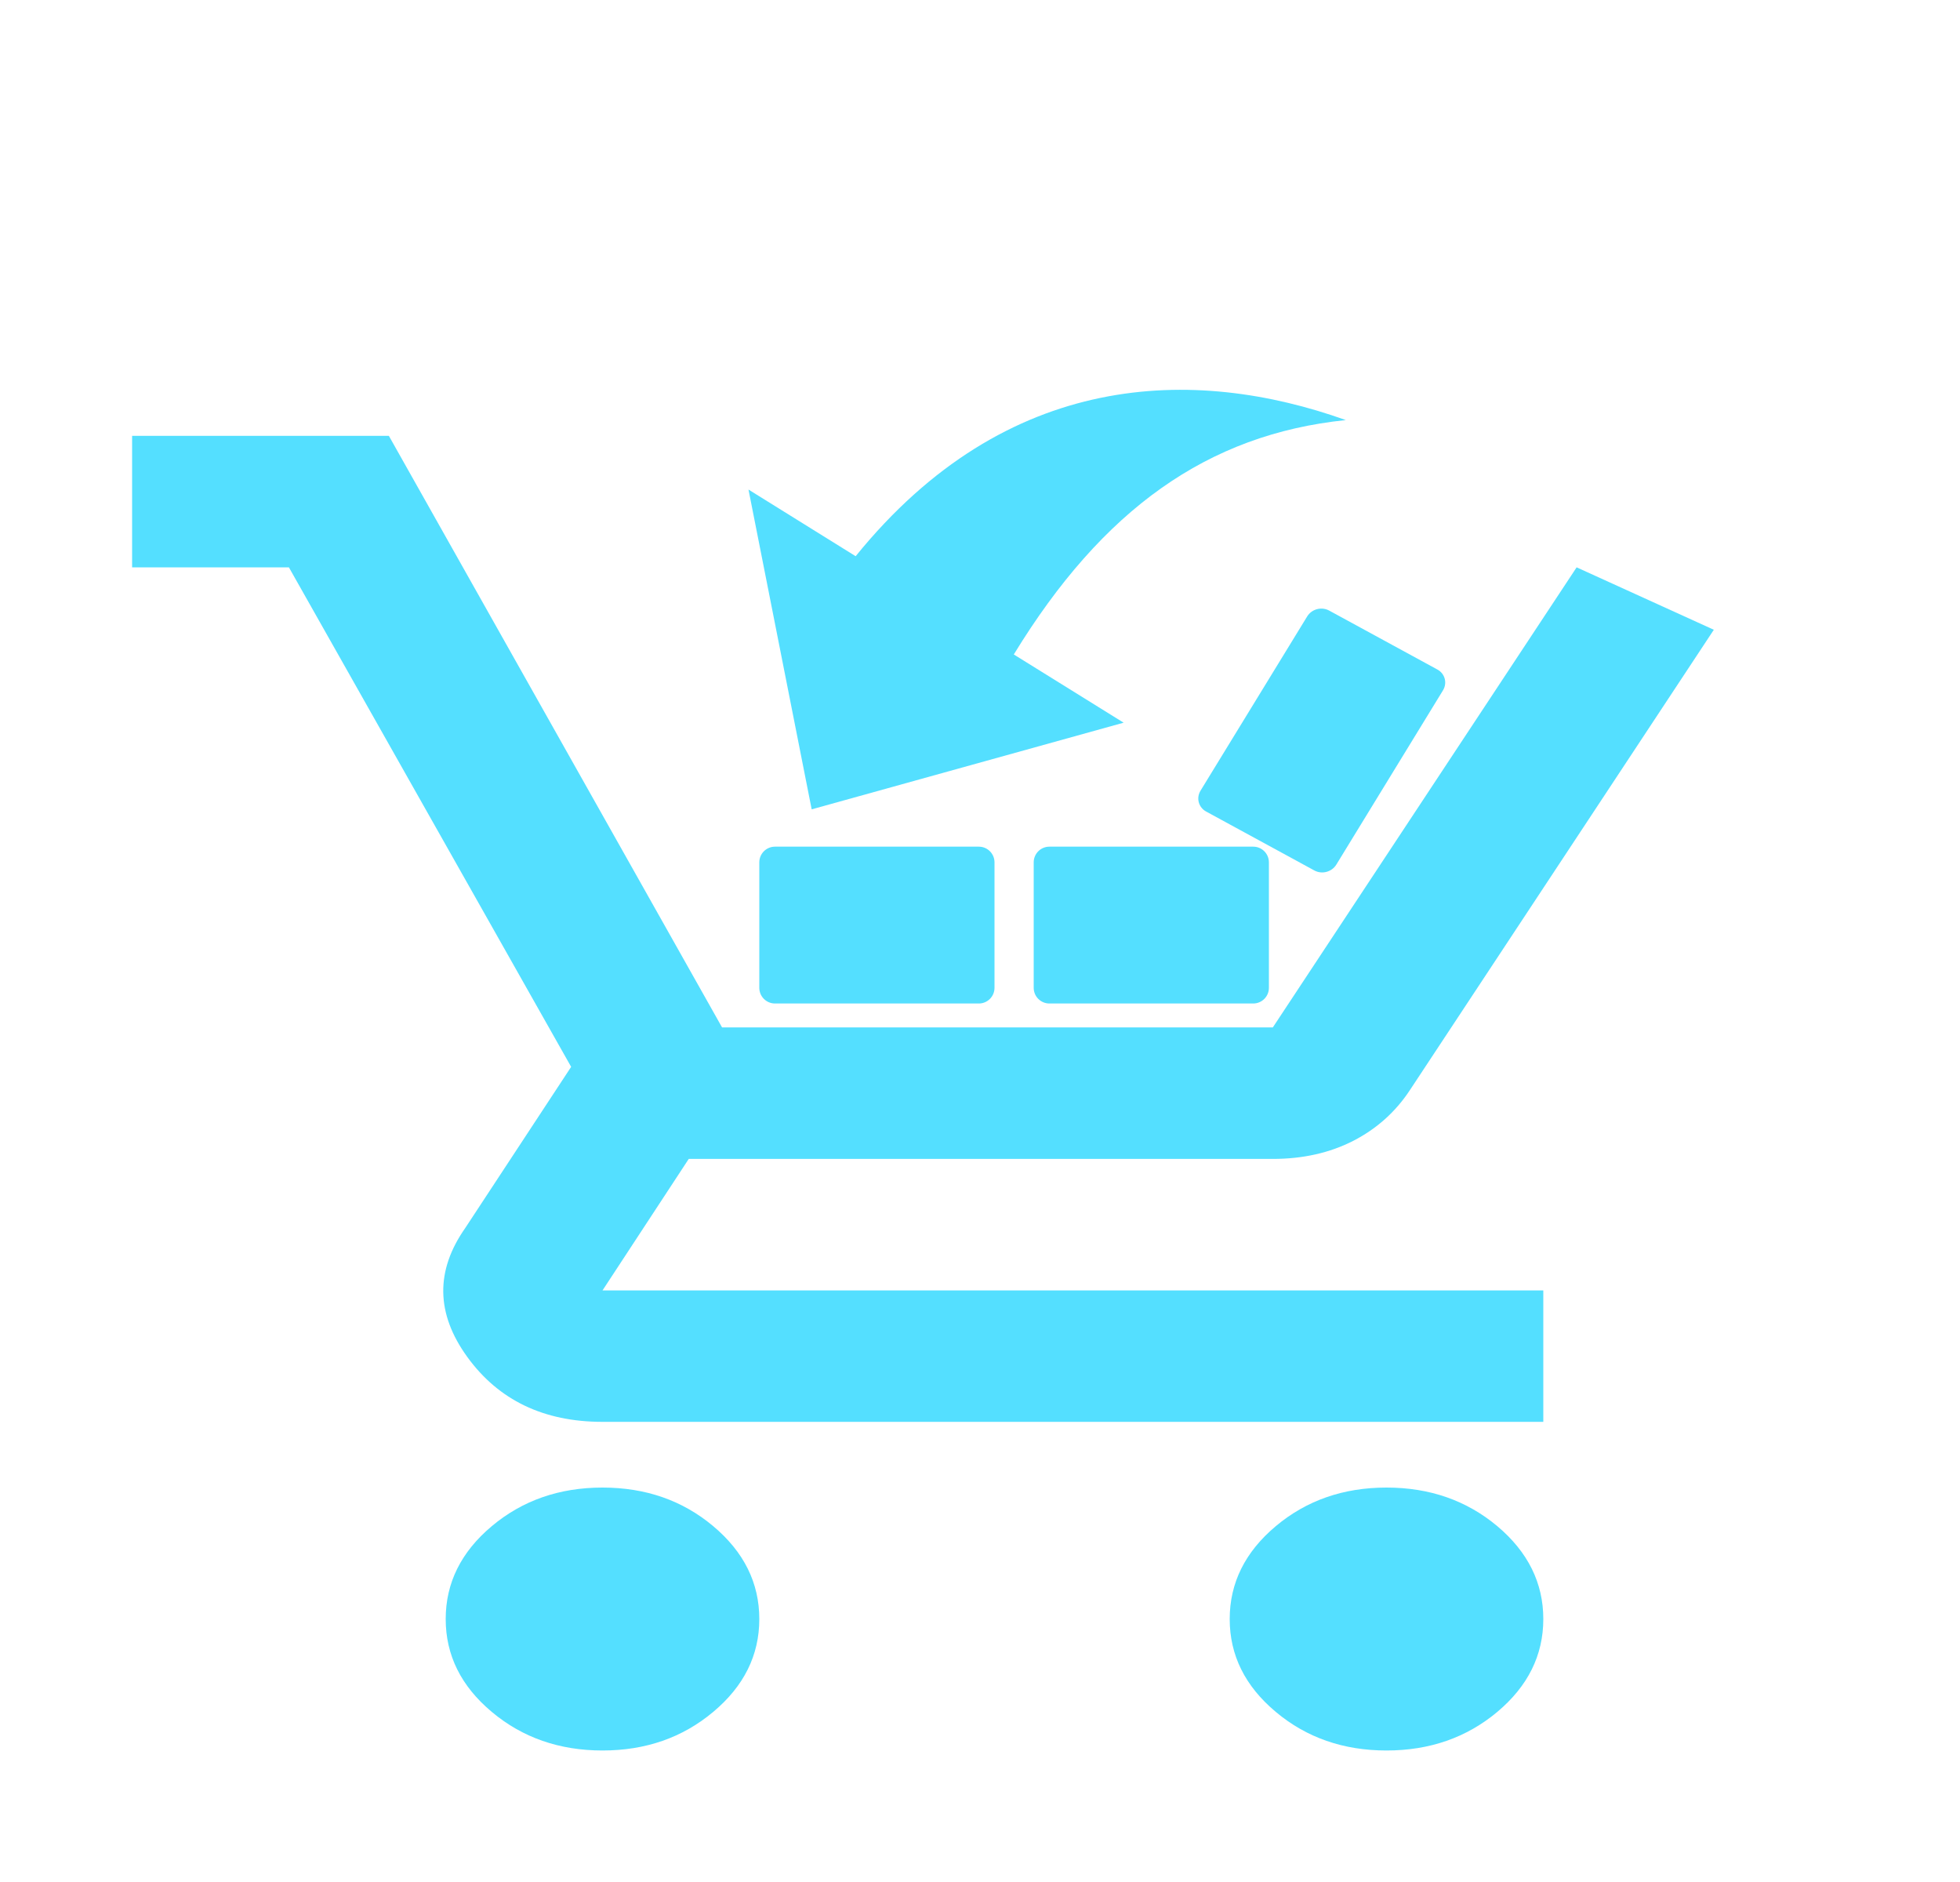
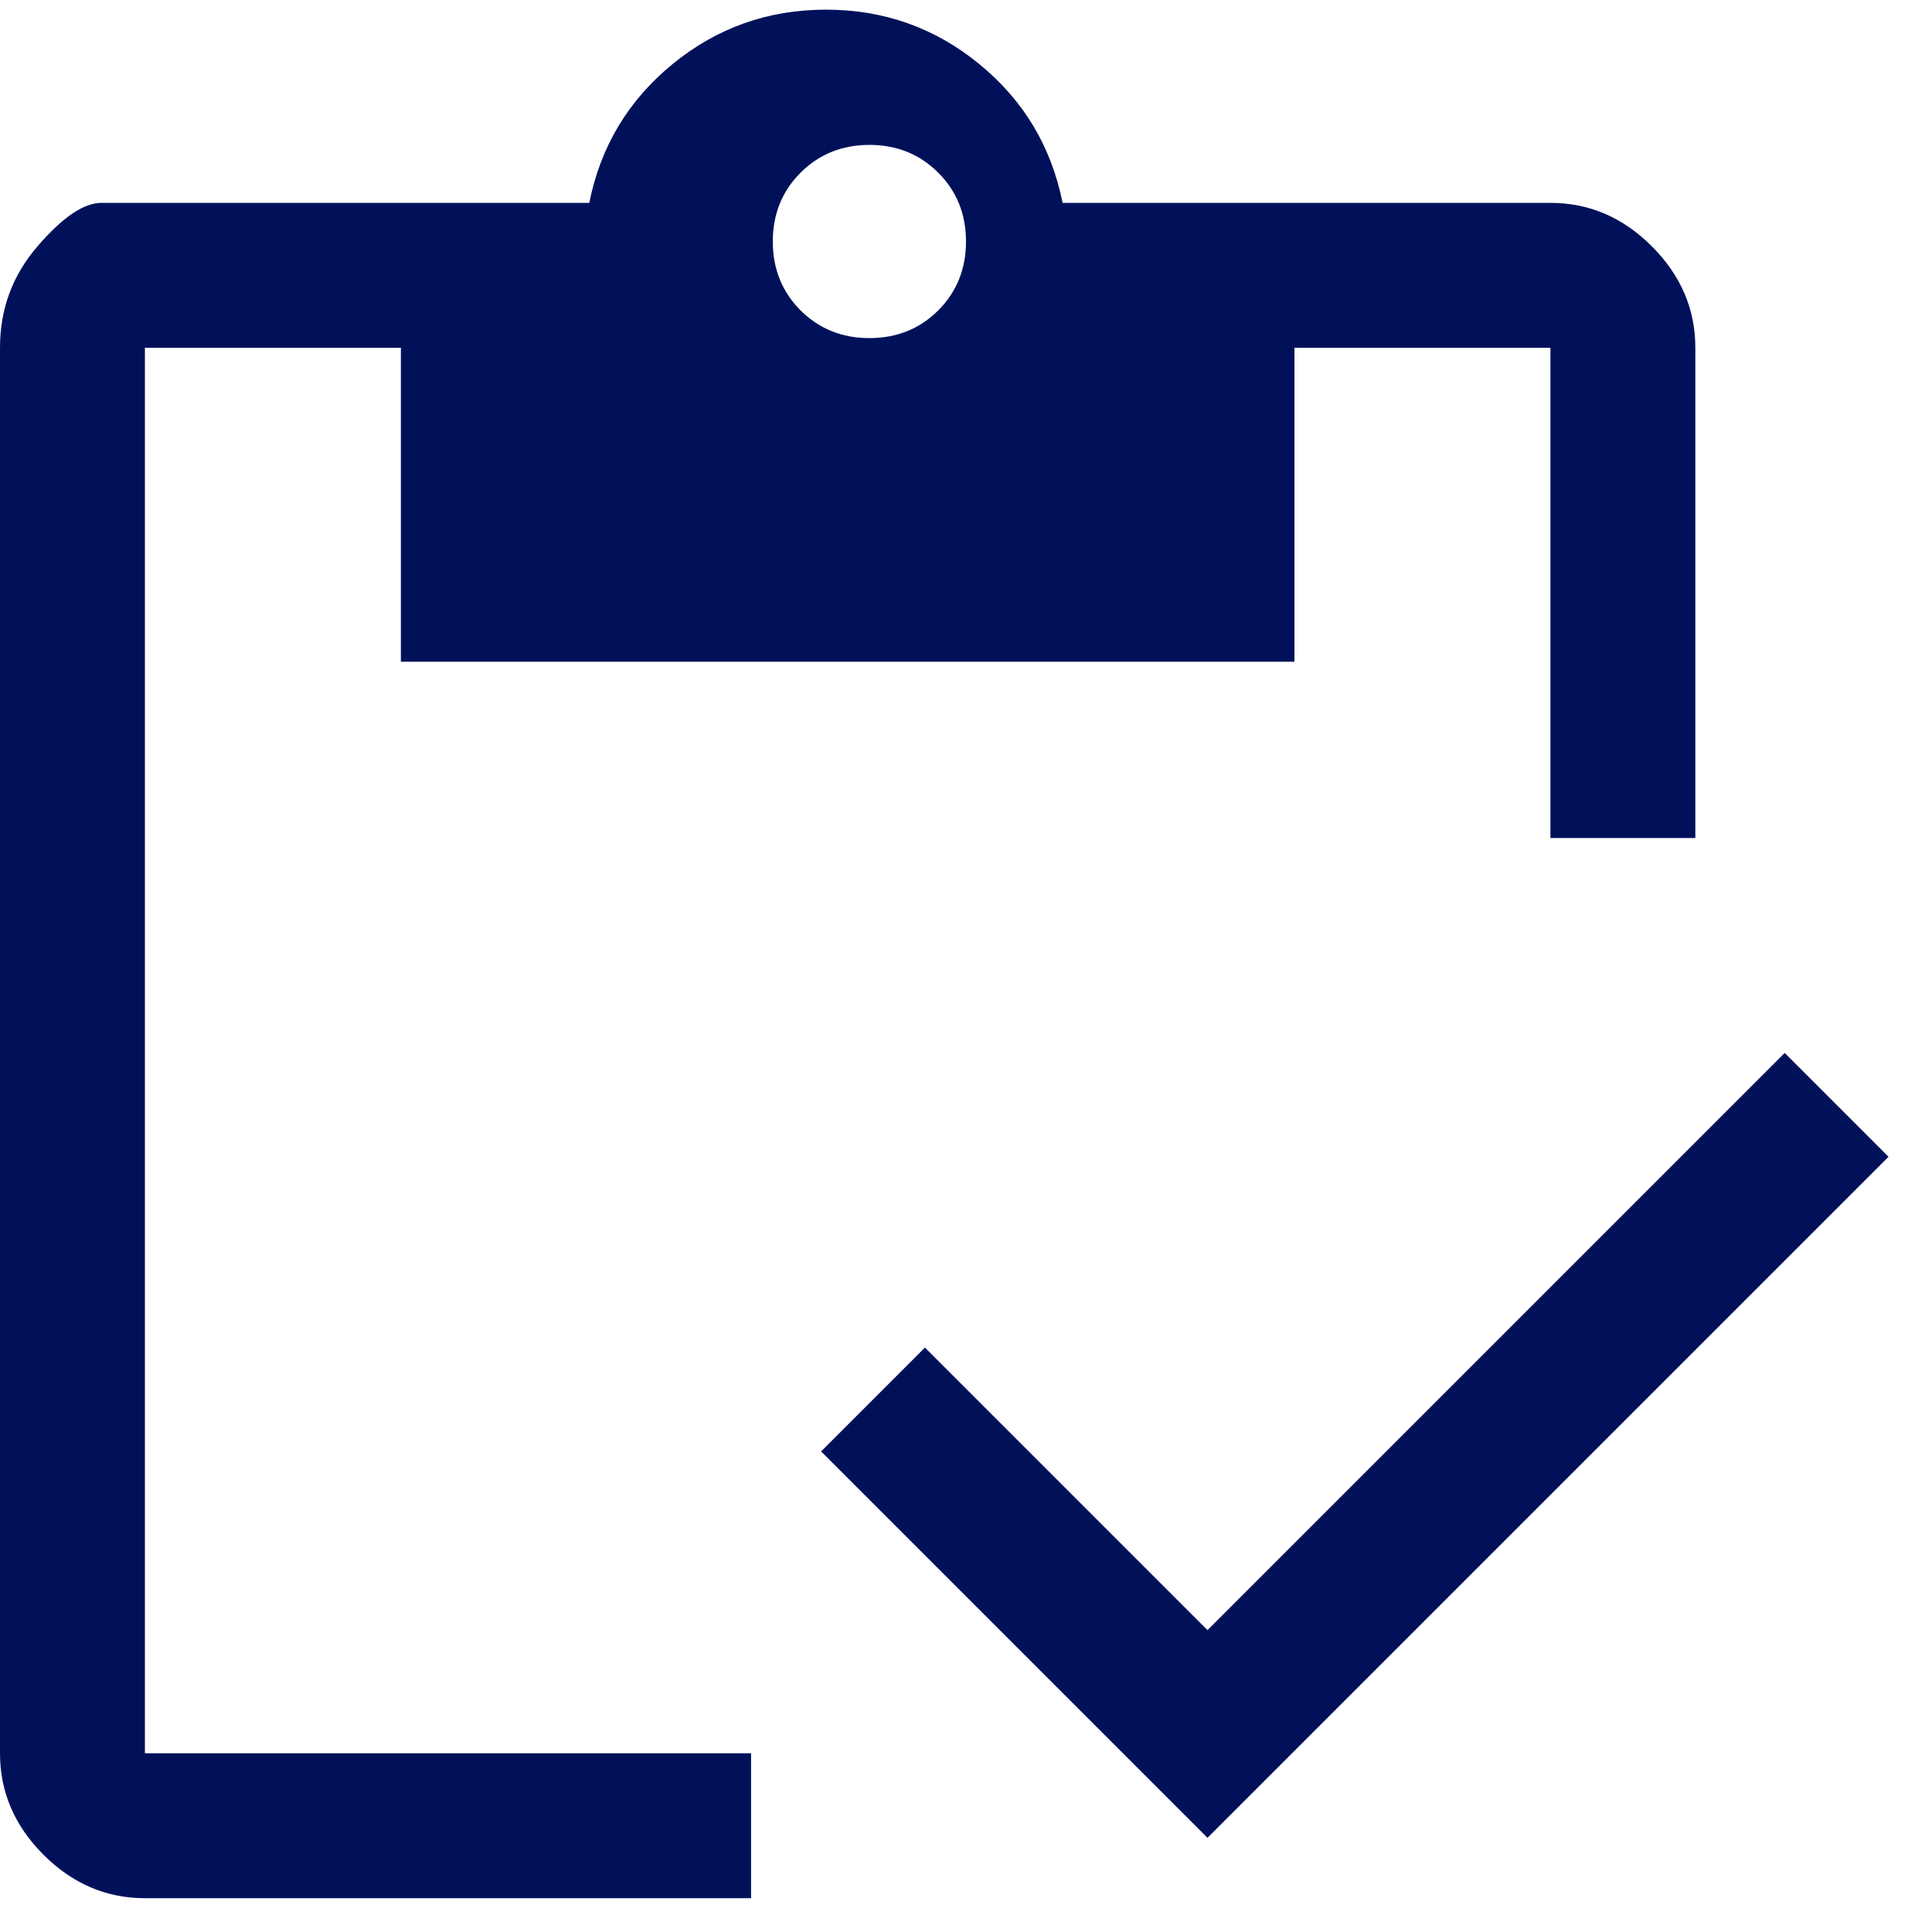
- <svg xmlns="http://www.w3.org/2000/svg" width="25" height="24" viewBox="0 0 25 24" fill="none">
-   <mask id="mask0_43_5" style="mask-type:alpha" maskUnits="userSpaceOnUse" x="0" y="3" width="25" height="21">
-     <rect x="0.685" y="3.882" width="24" height="20.119" fill="#D9D9D9" />
-   </mask>
-   <g mask="url(#mask0_43_5)">
-     <path d="M7.685 22.323C7.135 22.323 6.664 22.159 6.273 21.831C5.881 21.503 5.685 21.108 5.685 20.647C5.685 20.186 5.881 19.791 6.273 19.462C6.664 19.134 7.135 18.97 7.685 18.97C8.235 18.97 8.706 19.134 9.097 19.462C9.489 19.791 9.685 20.186 9.685 20.647C9.685 21.108 9.489 21.503 9.097 21.831C8.706 22.159 8.235 22.323 7.685 22.323ZM17.685 22.323C17.135 22.323 16.664 22.159 16.273 21.831C15.881 21.503 15.685 21.108 15.685 20.647C15.685 20.186 15.881 19.791 16.273 19.462C16.664 19.134 17.135 18.97 17.685 18.97C18.235 18.97 18.706 19.134 19.098 19.462C19.489 19.791 19.685 20.186 19.685 20.647C19.685 21.108 19.489 21.503 19.098 21.831C18.706 22.159 18.235 22.323 17.685 22.323ZM7.685 18.132C6.935 18.132 6.36 17.856 5.96 17.304C5.56 16.752 5.552 16.204 5.935 15.659L7.285 13.605L3.685 7.235H1.685V5.558H4.96L9.21 13.102H16.235L20.11 7.235L21.86 8.031L17.985 13.899C17.802 14.178 17.56 14.395 17.26 14.549C16.96 14.702 16.618 14.779 16.235 14.779H8.785L7.685 16.456H19.685V18.132H7.685Z" fill="#54DFFF" />
-   </g>
-   <path d="M10.914 7.093L9.547 6.243L10.353 10.321L14.332 9.216L12.931 8.346C14.063 6.495 15.403 5.539 17.166 5.357C15.231 4.666 12.842 4.714 10.914 7.093Z" fill="#54DFFF" />
-   <rect width="3.005" height="1.972" rx="0.2" transform="matrix(0.522134 -0.852863 0.878258 0.478187 15.2086 10.2533)" fill="#54DFFF" />
-   <rect x="9.685" y="10.797" width="3" height="2" rx="0.2" fill="#54DFFF" />
-   <rect x="13.185" y="10.797" width="3" height="2" rx="0.2" fill="#54DFFF" />
+ <svg xmlns="http://www.w3.org/2000/svg" width="20" height="20" viewBox="0 0 20 20" fill="none">
+   <path d="M7.775 19.65H1.5C1.1 19.65 0.75 19.5 0.45 19.2C0.15 18.9 0 18.55 0 18.15V3.6C0 3.2 0.129 2.85 0.388 2.55C0.646 2.25 0.867 2.1 1.05 2.1H6.1C6.217 1.517 6.504 1.038 6.963 0.663C7.421 0.288 7.95 0.1 8.55 0.1C9.15 0.1 9.679 0.288 10.137 0.663C10.596 1.038 10.883 1.517 11 2.1H16.05C16.45 2.1 16.8 2.25 17.1 2.55C17.4 2.85 17.55 3.2 17.55 3.6V8.675H16.05V3.6H13.4V6.85H4.15V3.6H1.5V18.15H7.775V19.65ZM12.5 19.025L8.5 15.025L9.575 13.95L12.5 16.875L18.475 10.9L19.55 11.975L12.5 19.025ZM9 3.5C9.283 3.5 9.521 3.404 9.713 3.213C9.904 3.021 10 2.783 10 2.5C10 2.217 9.904 1.979 9.713 1.788C9.521 1.596 9.283 1.5 9 1.5C8.717 1.5 8.479 1.596 8.287 1.788C8.096 1.979 8 2.217 8 2.5C8 2.783 8.096 3.021 8.287 3.213C8.479 3.404 8.717 3.5 9 3.5Z" fill="#00115A" />
</svg>
